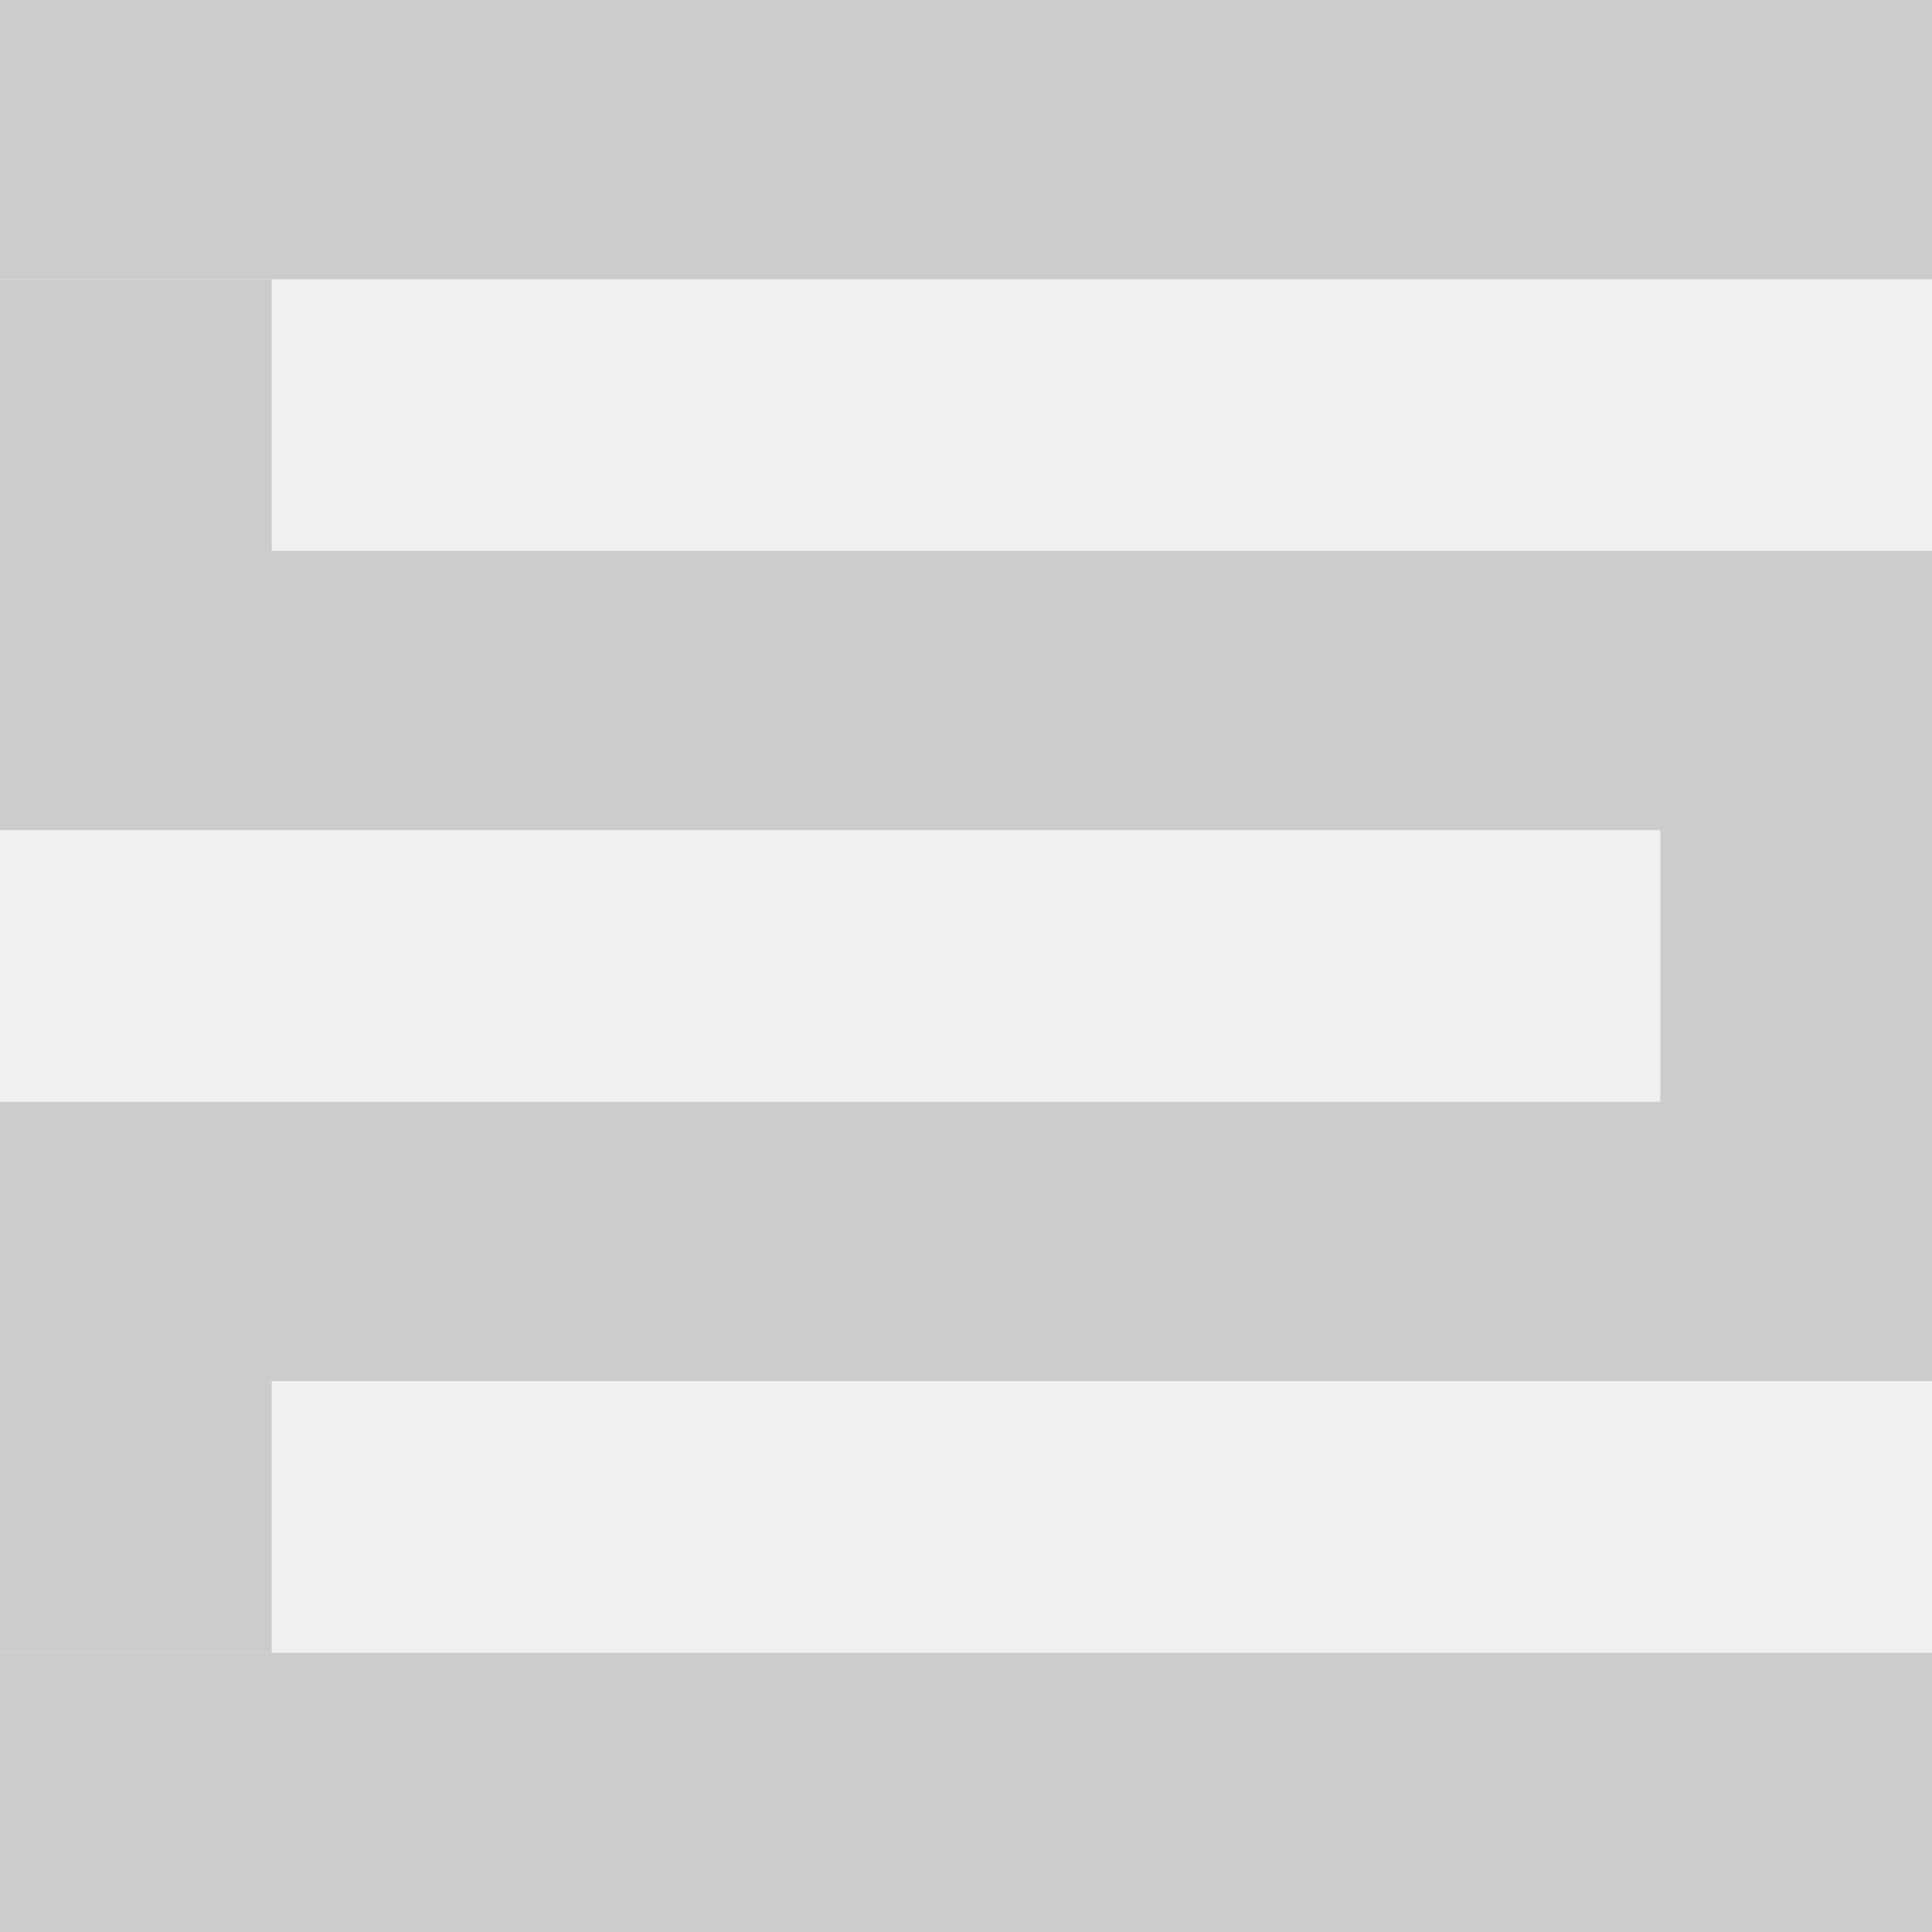
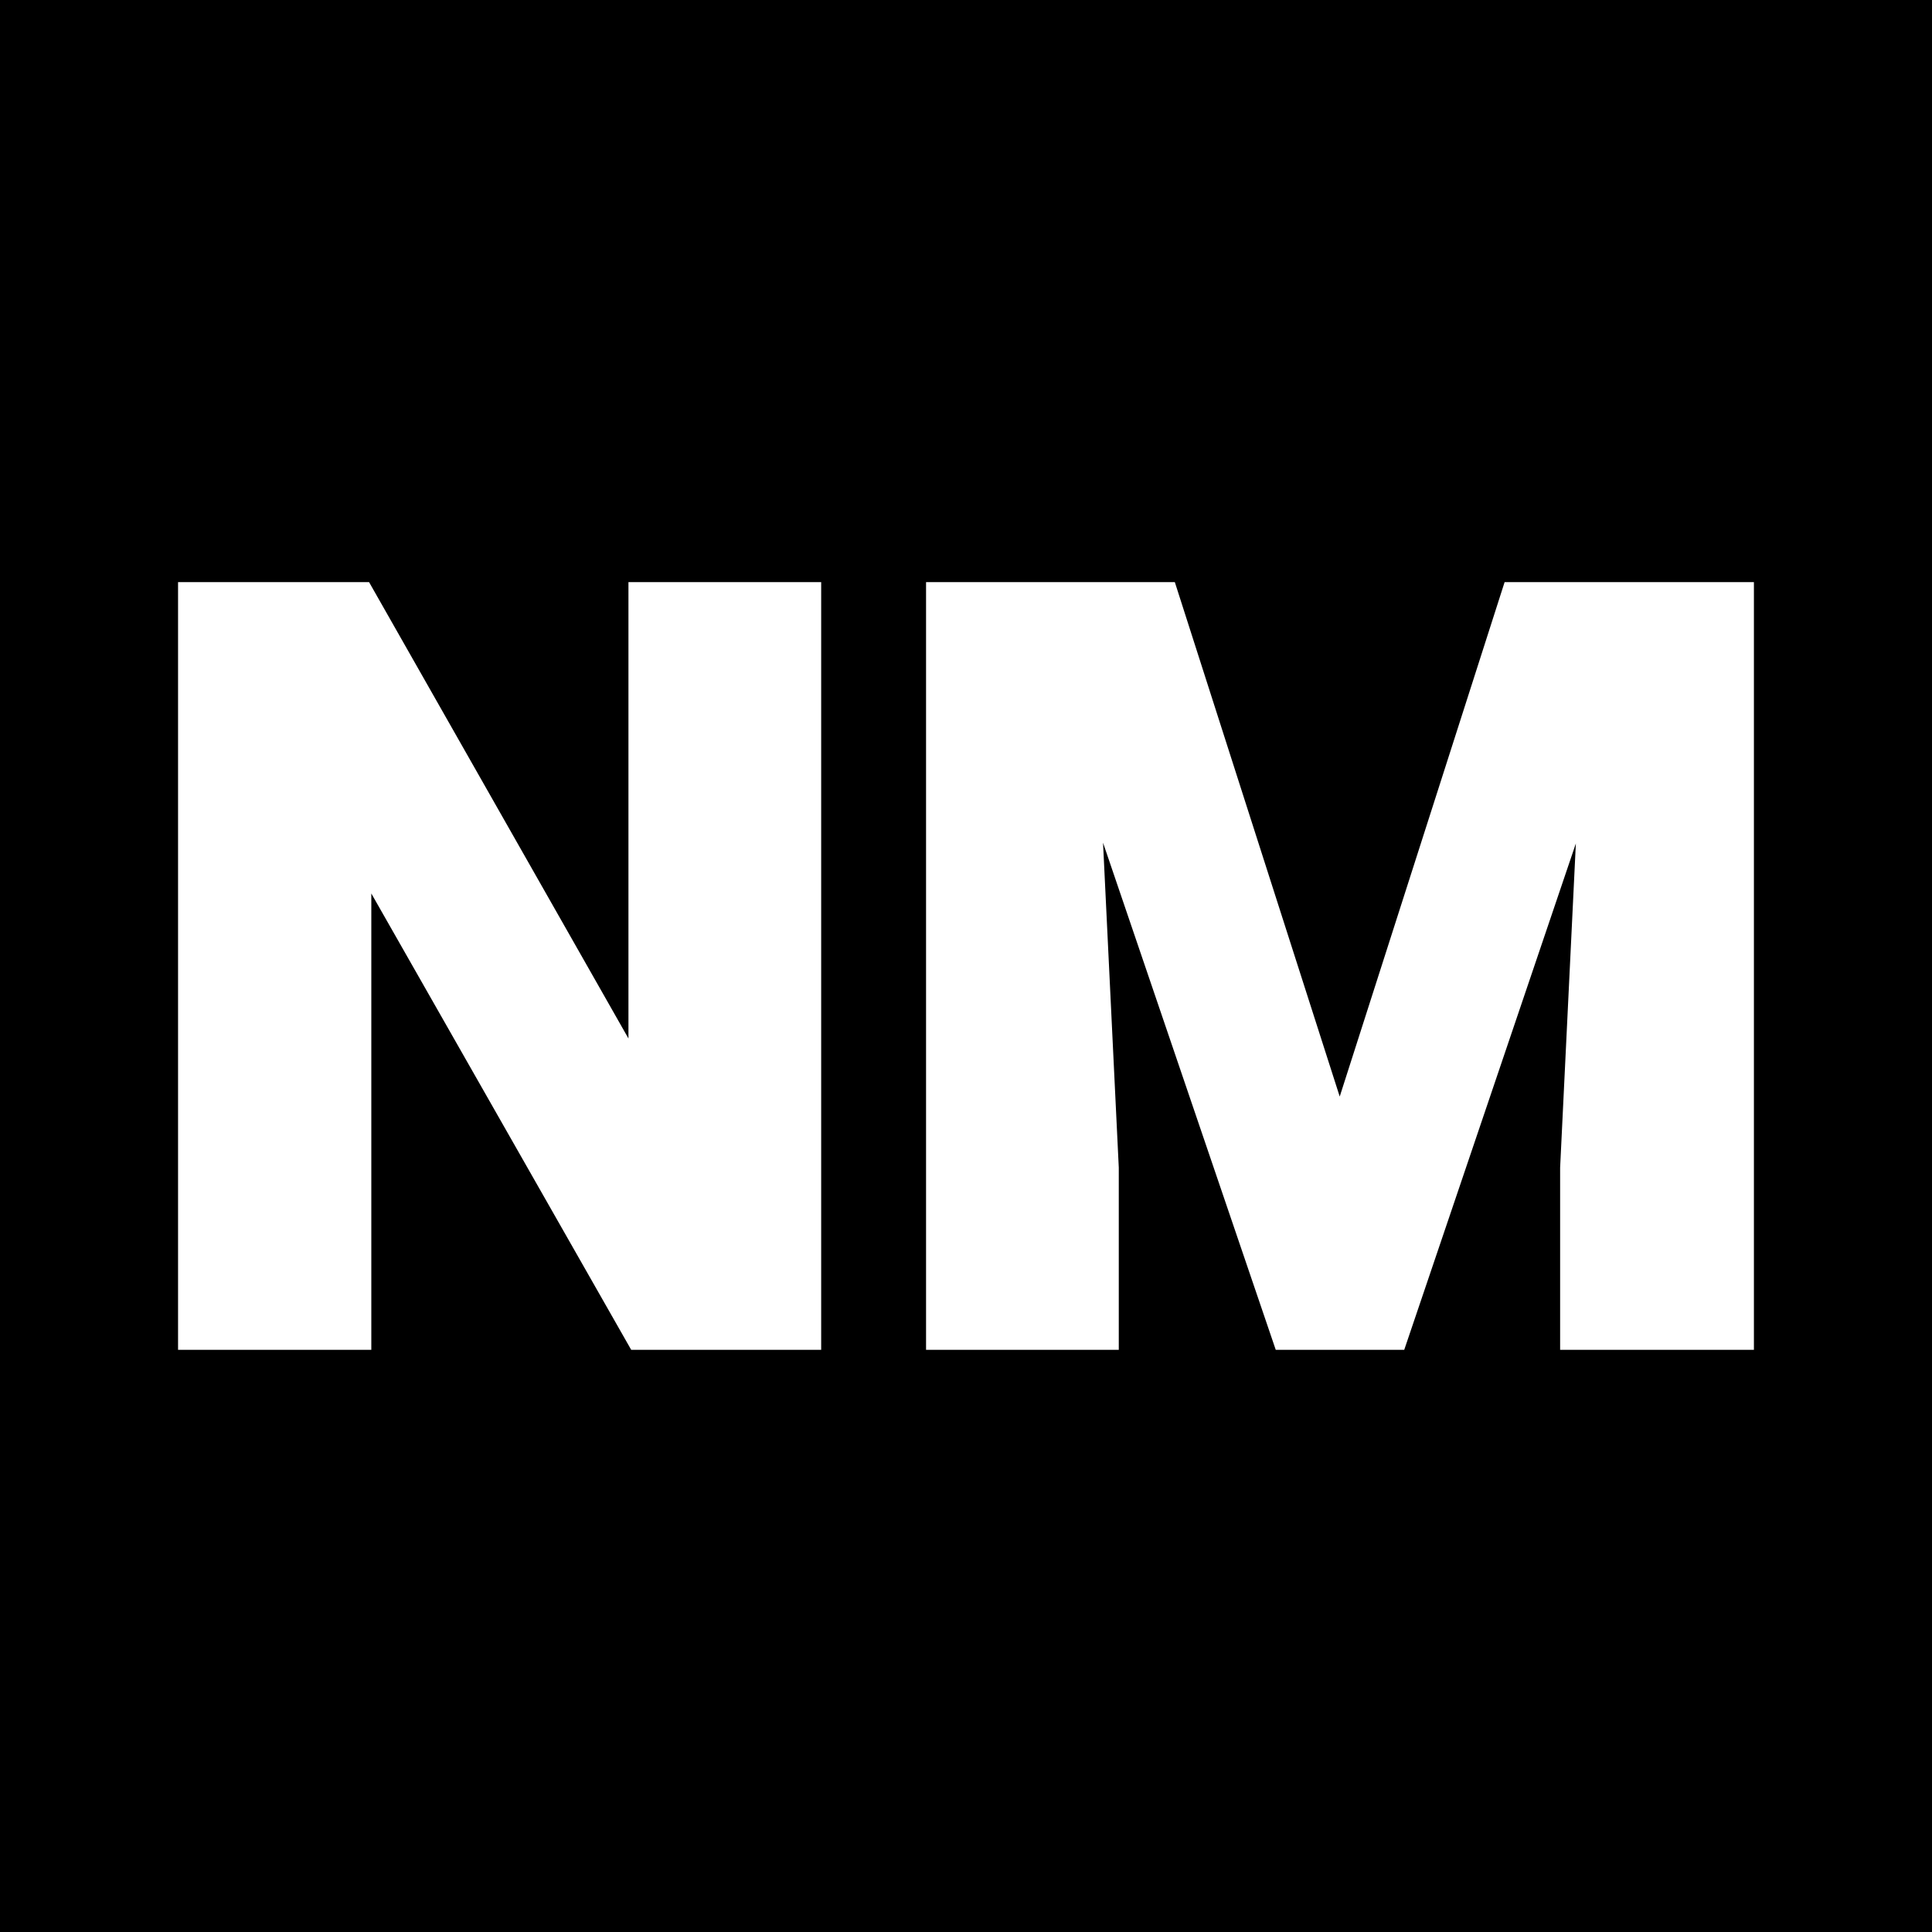
- <svg xmlns="http://www.w3.org/2000/svg" width="512" height="512" viewBox="0 0 512 512" fill="none">
-   <g clip-path="url(#clip0_271_118)">
-     <rect width="512" height="74" fill="#CCCCCC" />
-     <rect y="146" width="512" height="74" fill="#CCCCCC" />
-     <rect y="292" width="512" height="74" fill="#CCCCCC" />
-     <rect y="438" width="512" height="74" fill="#CCCCCC" />
-     <rect y="74" width="72" height="72" fill="#CCCCCC" />
-     <rect y="366" width="72" height="72" fill="#CCCCCC" />
-     <rect x="440" y="220" width="72" height="72" fill="#CCCCCC" />
-   </g>
-   <defs>
-     <clipPath id="clip0_271_118">
-       <rect width="512" height="512" fill="white" />
-     </clipPath>
-   </defs>
+ <svg xmlns="http://www.w3.org/2000/svg" version="1.1" width="200" height="200">
+   <svg version="1.1" width="200" height="200">
+     <svg version="1.1" viewBox="0 0 200 200">
+       <rect width="200" height="200" fill="url('#gradient')" />
+       <defs>
+         <linearGradient id="gradient" gradientTransform="rotate(62 0.5 0.5)">
+           <stop offset="0%" stop-color="#000000" />
+           <stop offset="100%" stop-color="#000000" />
+         </linearGradient>
+       </defs>
+       <g>
+         <g fill="#ffffff" transform="matrix(5.511229,0,0,5.511229,13.08643,139.1842)" stroke="#ffffff" stroke-width="0.2">
+           <path d="M12.95-14.22L12.95 0L9.54 0L4.50-8.85L4.50 0L1.07 0L1.07-14.22L4.50-14.22L9.53-5.37L9.53-14.22L12.95-14.22ZM15.12-14.22L19.62-14.22L22.79-4.33L25.96-14.22L30.47-14.22L30.47 0L27.03 0L27.03-3.32L27.36-10.12L23.93 0L21.66 0L18.21-10.13L18.54-3.32L18.54 0L15.12 0L15.12-14.22Z" />
+         </g>
+       </g>
+     </svg>
+   </svg>
+   <style>@media (prefers-color-scheme: light) { :root { filter: none; } }
+ @media (prefers-color-scheme: dark) { :root { filter: none; } }
+ </style>
</svg>
